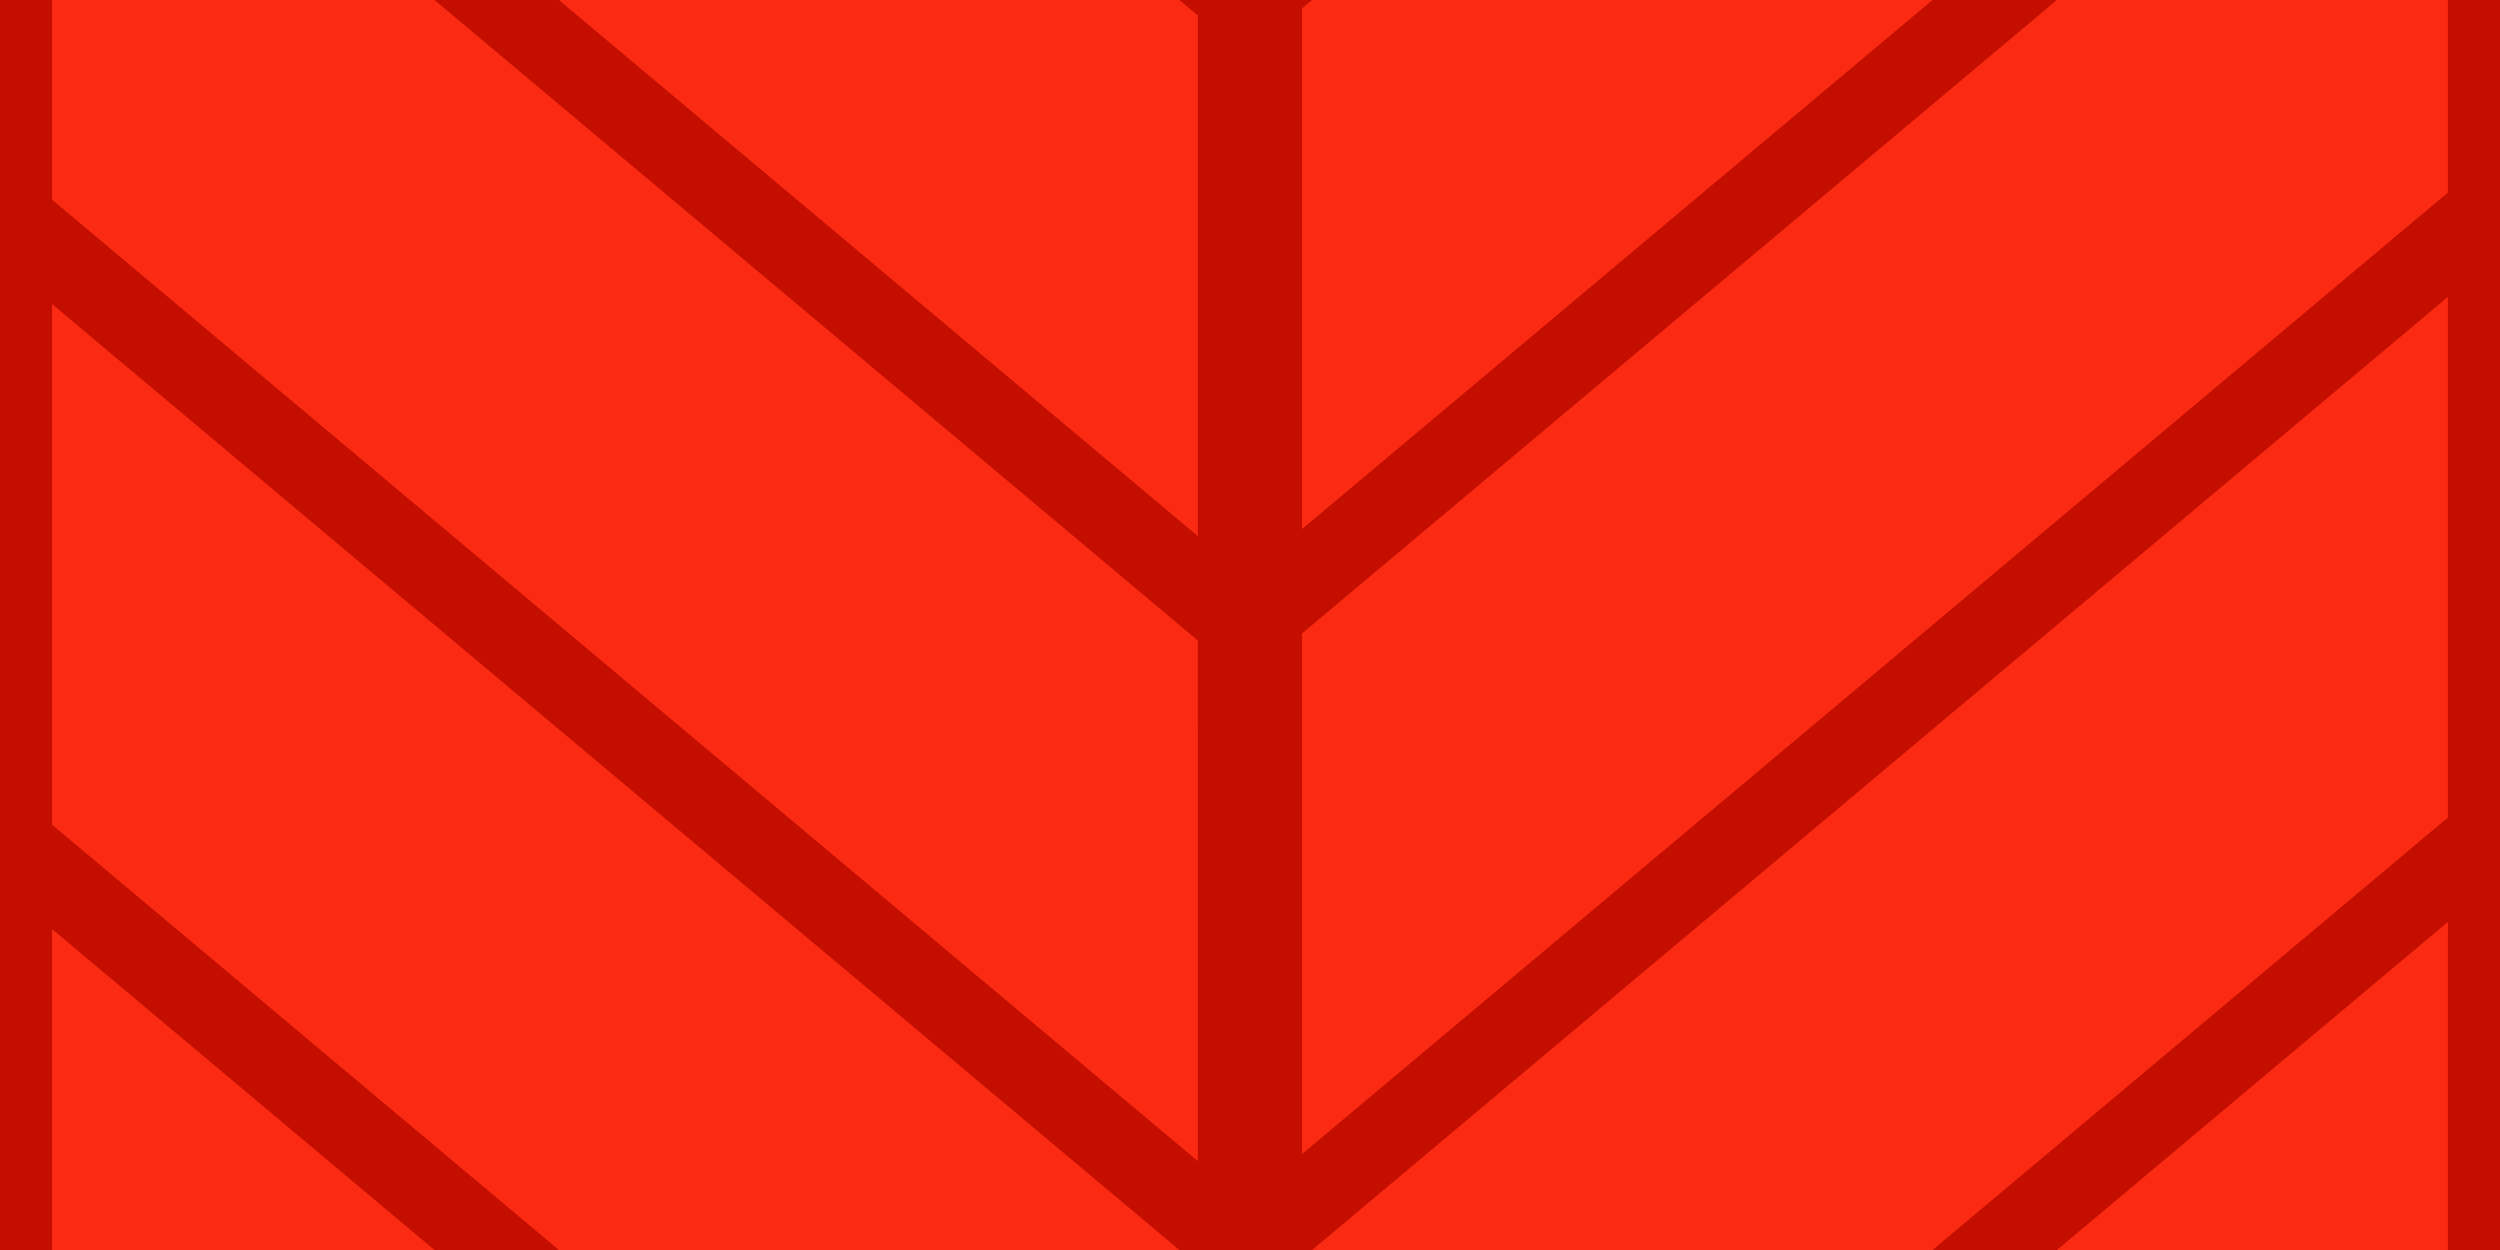
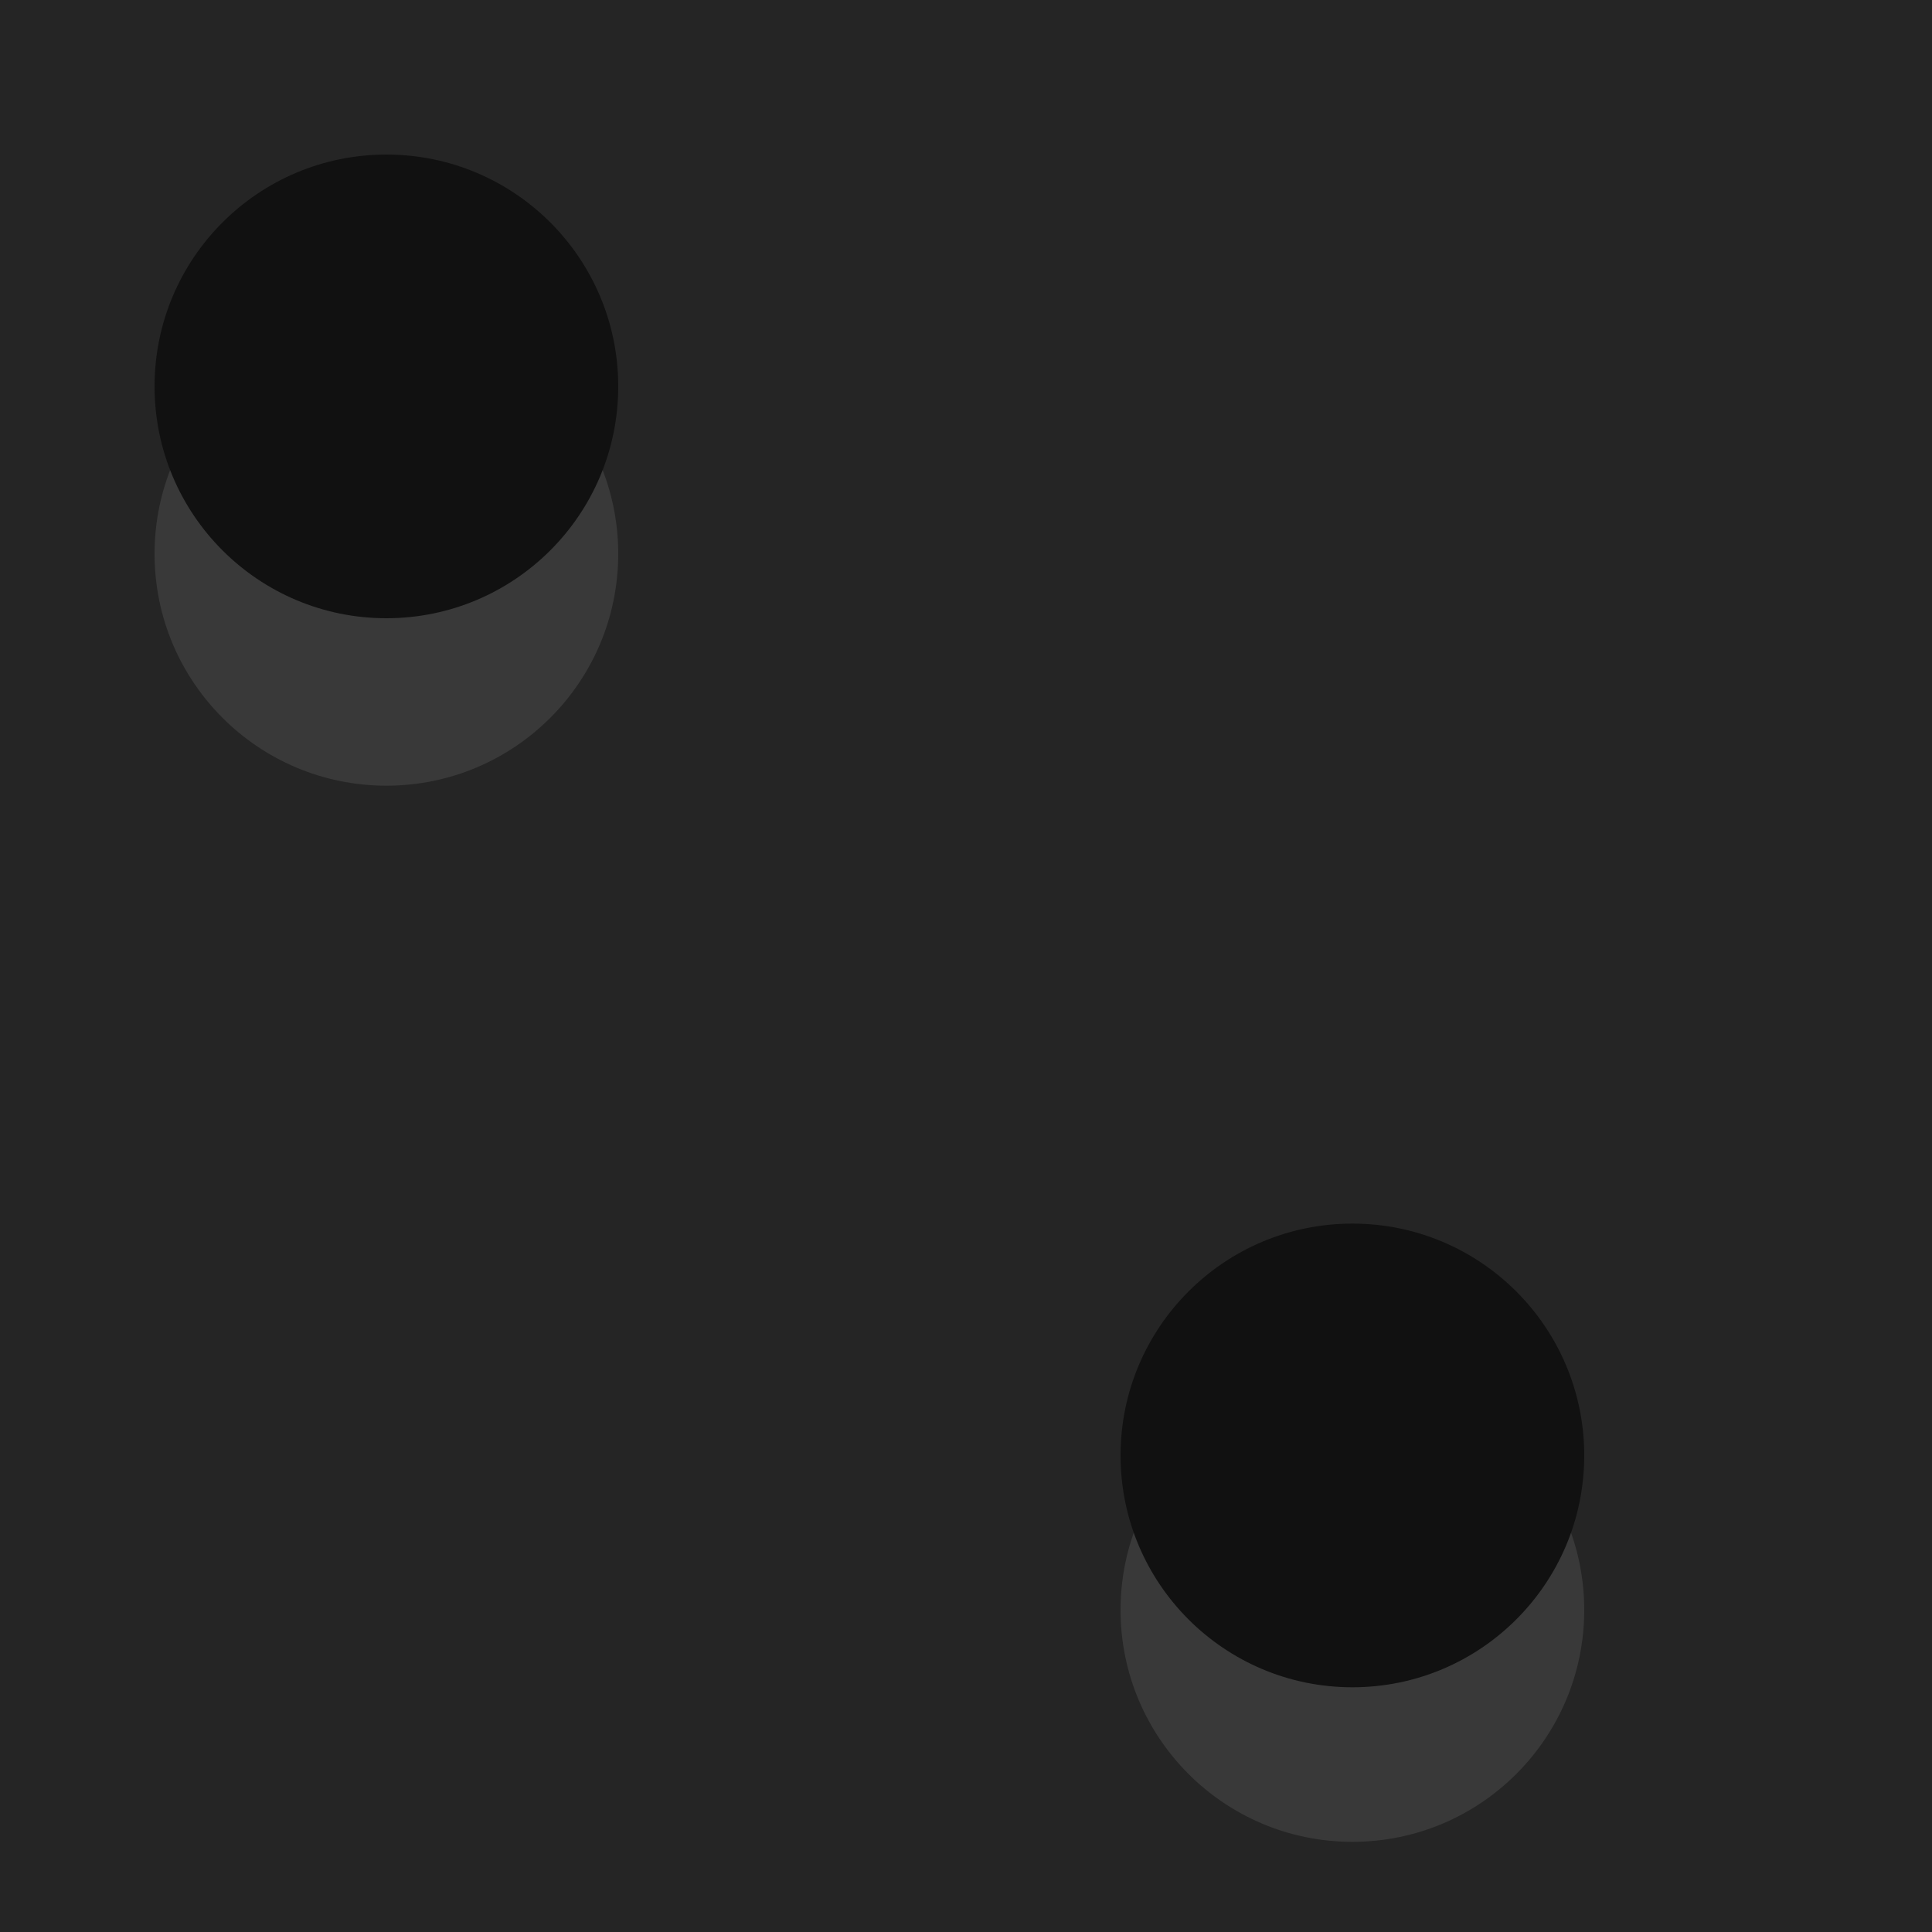
- <svg xmlns="http://www.w3.org/2000/svg" xmlns:xlink="http://www.w3.org/1999/xlink" width="60" height="30">
-   <defs>
-     <rect id="r" width="30" height="15" fill="#FB2B13" stroke-width="2.5" stroke="#C40E00" />
-     <g id="p">
-       <use xlink:href="#r" />
-       <use y="15" xlink:href="#r" />
-       <use y="30" xlink:href="#r" />
-       <use y="45" xlink:href="#r" />
-     </g>
-   </defs>
-   <use xlink:href="#p" transform="translate(0 -25) skewY(40)" />
-   <use xlink:href="#p" transform="translate(30 0) skewY(-40)" />
+ <svg xmlns="http://www.w3.org/2000/svg" width="15" height="15">
+   <rect width="50" height="50" fill="#252525" />
+   <circle cx="3" cy="4.3" r="1.8" fill="#393939" />
+   <circle cx="3" cy="3" r="1.8" fill="#111" />
+   <circle cx="10.5" cy="12.5" r="1.8" fill="#393939" />
+   <circle cx="10.5" cy="11.3" r="1.8" fill="#111" />
</svg>
